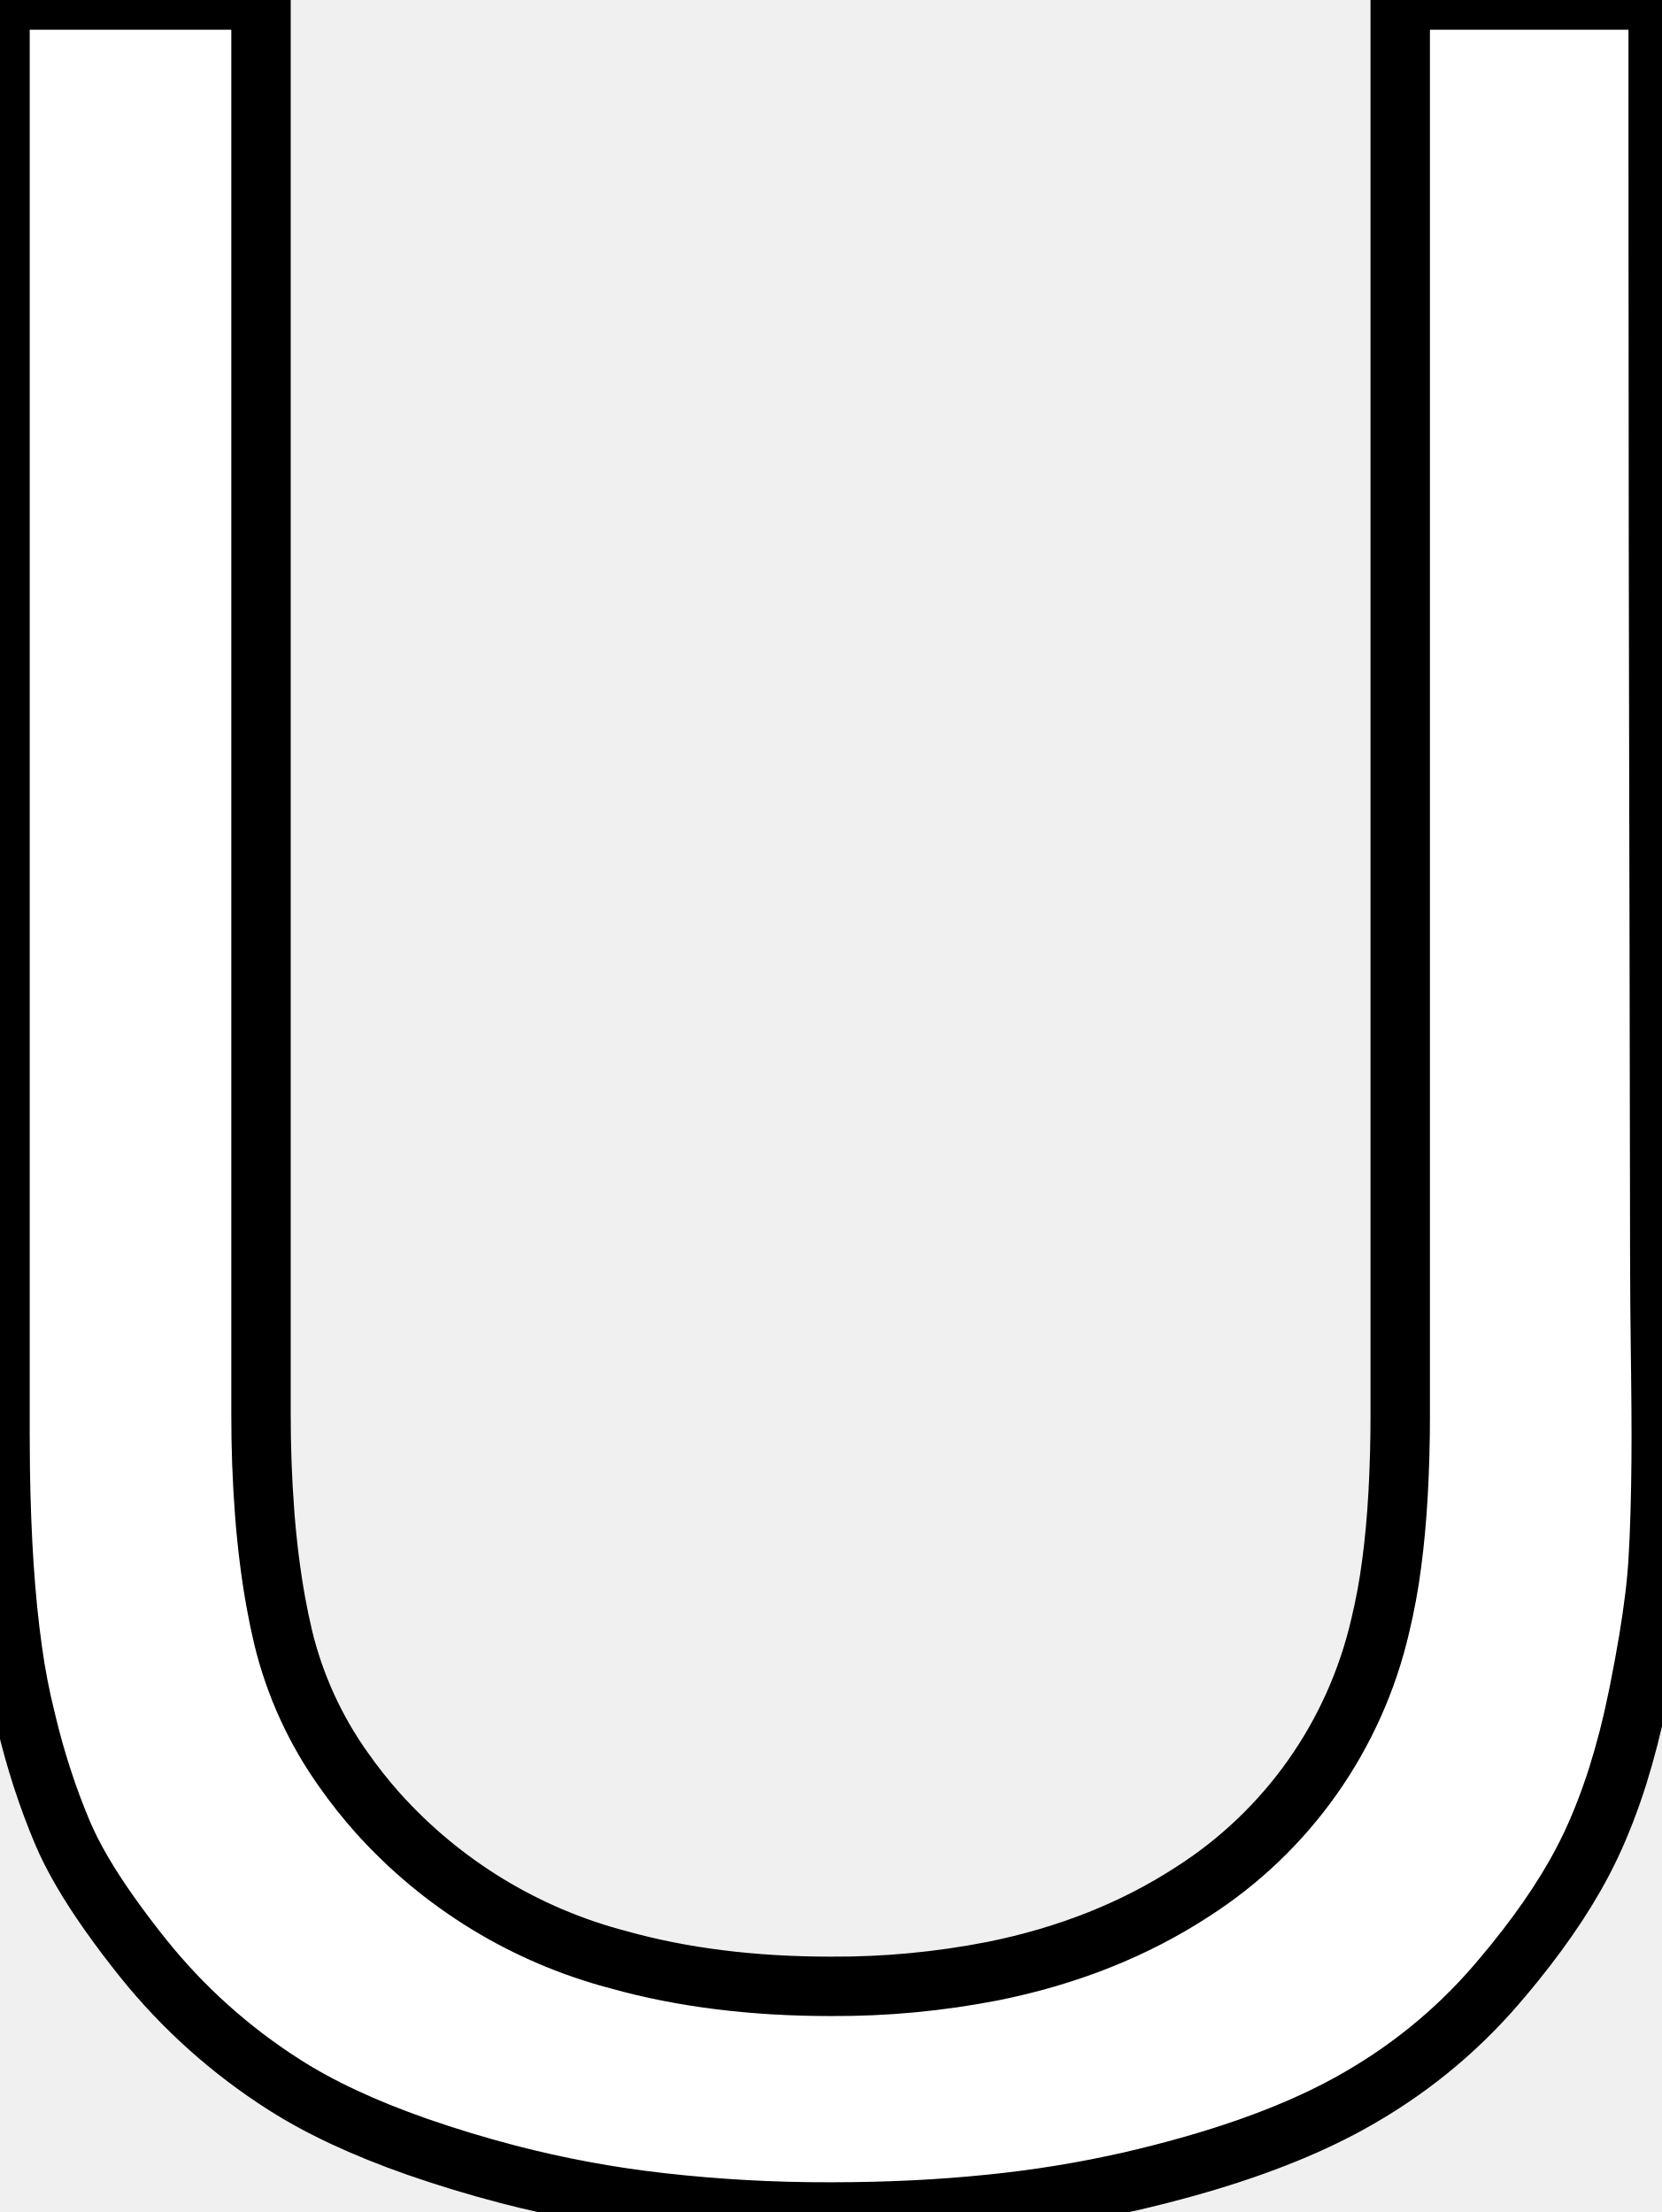
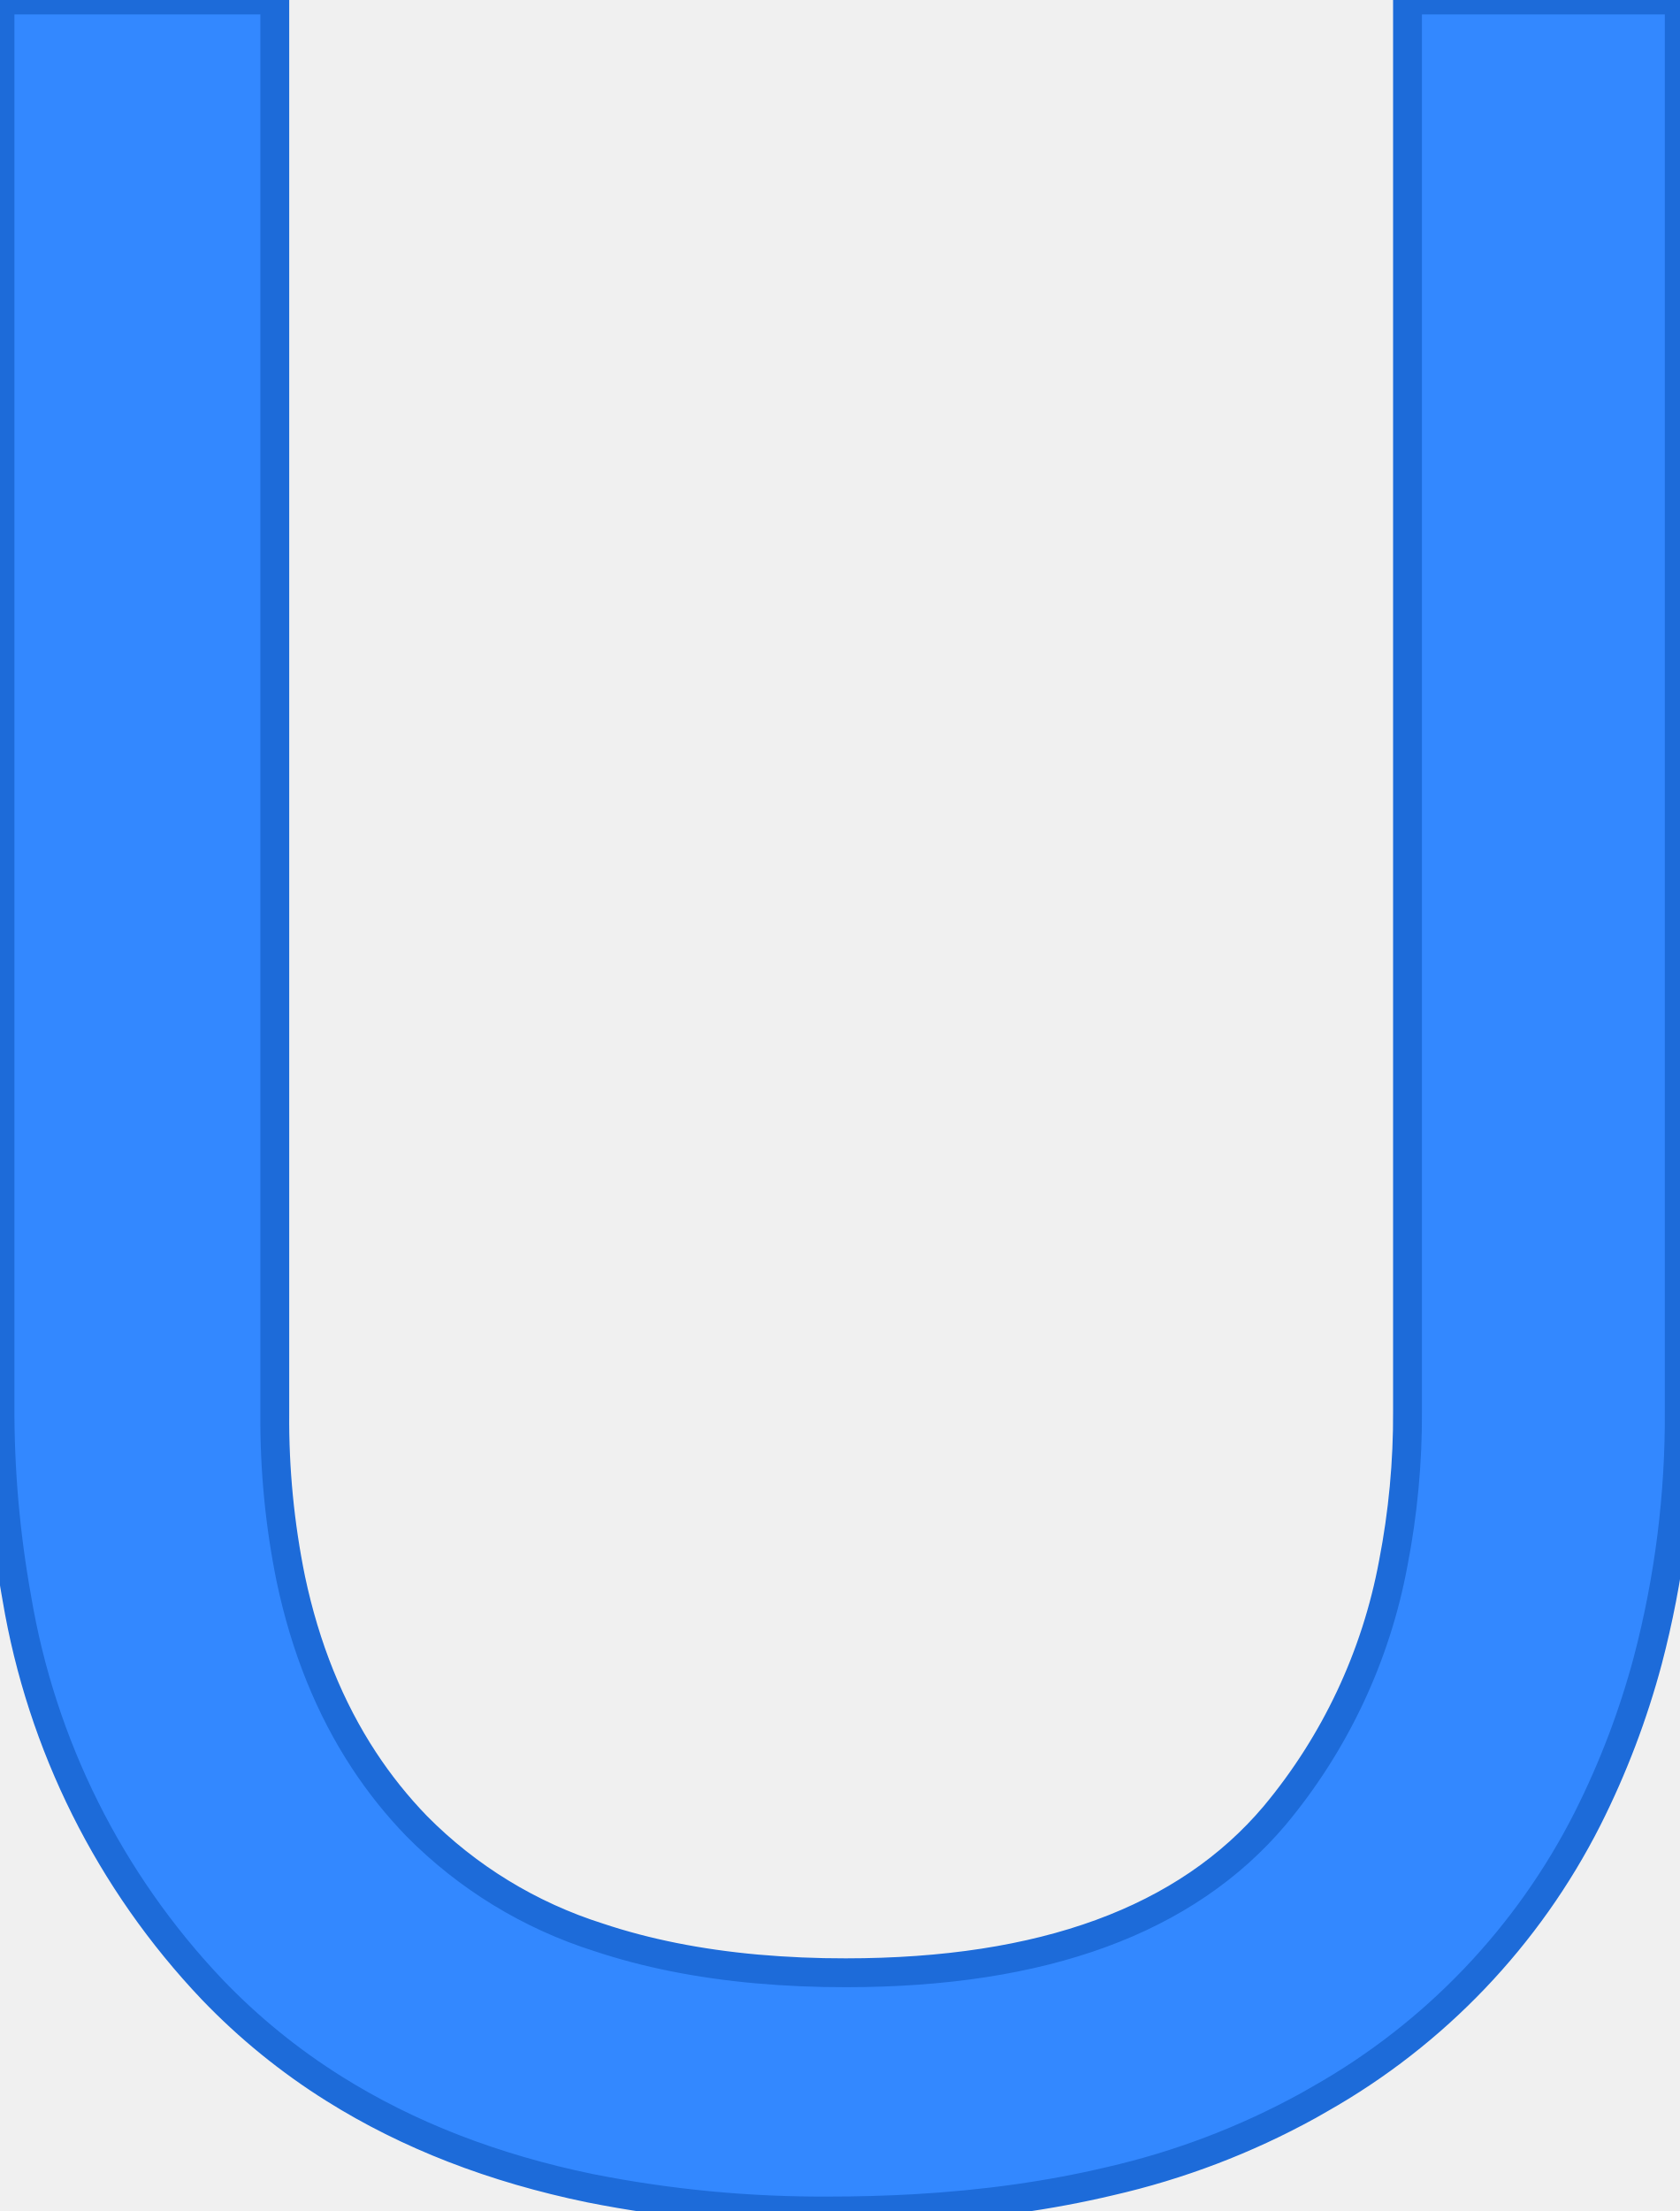
- <svg xmlns="http://www.w3.org/2000/svg" width="52.832" height="70.362" viewBox="0 0 52.832 70.362">
-   <g id="svgGroup" stroke-linecap="round" fill-rule="evenodd" font-size="9pt" stroke="#000000" stroke-width="0.5mm" fill="#ffffff" style="stroke:#000000;stroke-width:0.5mm;fill:#ffffff">
-     <path d="M 0 45.605 L 0 0 L 8.301 0 L 8.301 44.971 A 40.82 40.82 0 0 0 8.418 48.149 Q 8.535 49.649 8.77 50.954 A 21.341 21.341 0 0 0 9.009 52.1 A 12.204 12.204 0 0 0 10.934 56.306 A 15.255 15.255 0 0 0 12.012 57.666 A 15.581 15.581 0 0 0 19.685 62.342 Q 22.697 63.184 26.416 63.184 A 26.075 26.075 0 0 0 31.589 62.697 Q 35.157 61.975 37.915 60.181 A 13.705 13.705 0 0 0 43.896 51.709 A 18.58 18.58 0 0 0 44.258 49.745 Q 44.395 48.72 44.463 47.526 A 44.836 44.836 0 0 0 44.531 44.971 L 44.531 0 L 52.734 0 A 17486.611 17486.611 0 0 0 52.736 7.48 Q 52.74 18.164 52.759 25.635 A 23393.719 23393.719 0 0 1 52.767 29.119 Q 52.783 35.861 52.783 38.226 A 726.175 726.175 0 0 1 52.783 38.403 A 553.229 553.229 0 0 0 52.785 39.737 Q 52.789 41.632 52.808 42.896 A 306.926 306.926 0 0 1 52.818 43.703 Q 52.832 44.824 52.832 45.649 A 107.184 107.184 0 0 1 52.832 45.703 A 89.42 89.42 0 0 1 52.818 47.309 Q 52.803 48.183 52.769 48.954 A 48.16 48.16 0 0 1 52.734 49.634 A 18.812 18.812 0 0 1 52.628 50.789 Q 52.472 52.081 52.126 53.805 A 62.342 62.342 0 0 1 52.075 54.053 A 24.331 24.331 0 0 1 51.458 56.461 Q 51.081 57.657 50.602 58.678 A 15.003 15.003 0 0 1 50.537 58.813 Q 49.706 60.537 48.152 62.455 A 29.538 29.538 0 0 1 47.583 63.135 Q 45.605 65.43 42.896 66.919 Q 40.789 68.077 37.768 68.924 A 40.219 40.219 0 0 1 35.962 69.385 A 36.439 36.439 0 0 1 31.464 70.117 Q 29.114 70.358 26.499 70.361 A 57.877 57.877 0 0 1 26.416 70.361 A 46.815 46.815 0 0 1 20.996 70.062 A 34.803 34.803 0 0 1 16.162 69.165 A 38.177 38.177 0 0 1 13.271 68.288 Q 10.732 67.398 9.033 66.309 A 18.456 18.456 0 0 1 4.565 62.305 A 29.433 29.433 0 0 1 3.505 60.904 Q 2.464 59.435 1.978 58.276 Q 1.27 56.592 0.83 54.736 A 20.767 20.767 0 0 1 0.392 52.46 Q 0.055 50.06 0.008 46.723 A 78.678 78.678 0 0 1 0 45.605 Z" vector-effect="non-scaling-stroke" />
+ <svg xmlns="http://www.w3.org/2000/svg" width="55.001" height="72.401" viewBox="0 0 55.001 72.401">
+   <g id="svgGroup" stroke-linecap="round" fill-rule="evenodd" font-size="9pt" stroke="#1d6bd9" stroke-width="0.25mm" fill="#3388ff" style="stroke:#1d6bd9;stroke-width:0.25mm;fill:#3388ff">
+     <path d="M 55 0 L 55 46.2 A 31.425 31.425 0 0 1 53.97 54.374 A 27.016 27.016 0 0 1 52 59.55 A 21.912 21.912 0 0 1 43.232 68.732 A 26.456 26.456 0 0 1 42.85 68.95 A 25.039 25.039 0 0 1 36.349 71.426 Q 33.401 72.126 29.964 72.323 A 48.35 48.35 0 0 1 27.2 72.4 A 39.002 39.002 0 0 1 19.332 71.656 Q 14.576 70.676 10.951 68.403 A 20.894 20.894 0 0 1 6.95 65.15 A 24.496 24.496 0 0 1 0.55 52.326 A 34.837 34.837 0 0 1 0 46 L 0 0 L 9 0 L 9 46.3 A 26.143 26.143 0 0 0 9.525 51.705 Q 10.238 55.077 11.918 57.636 A 14.687 14.687 0 0 0 13.65 59.8 A 14.537 14.537 0 0 0 19.598 63.437 Q 21.933 64.218 24.788 64.475 A 32.584 32.584 0 0 0 27.7 64.6 Q 37.4 64.6 41.75 59.45 A 18.028 18.028 0 0 0 45.632 51.198 A 25.449 25.449 0 0 0 46.1 46.2 L 46.1 0 L 55 0 Z" vector-effect="non-scaling-stroke" />
  </g>
</svg>
